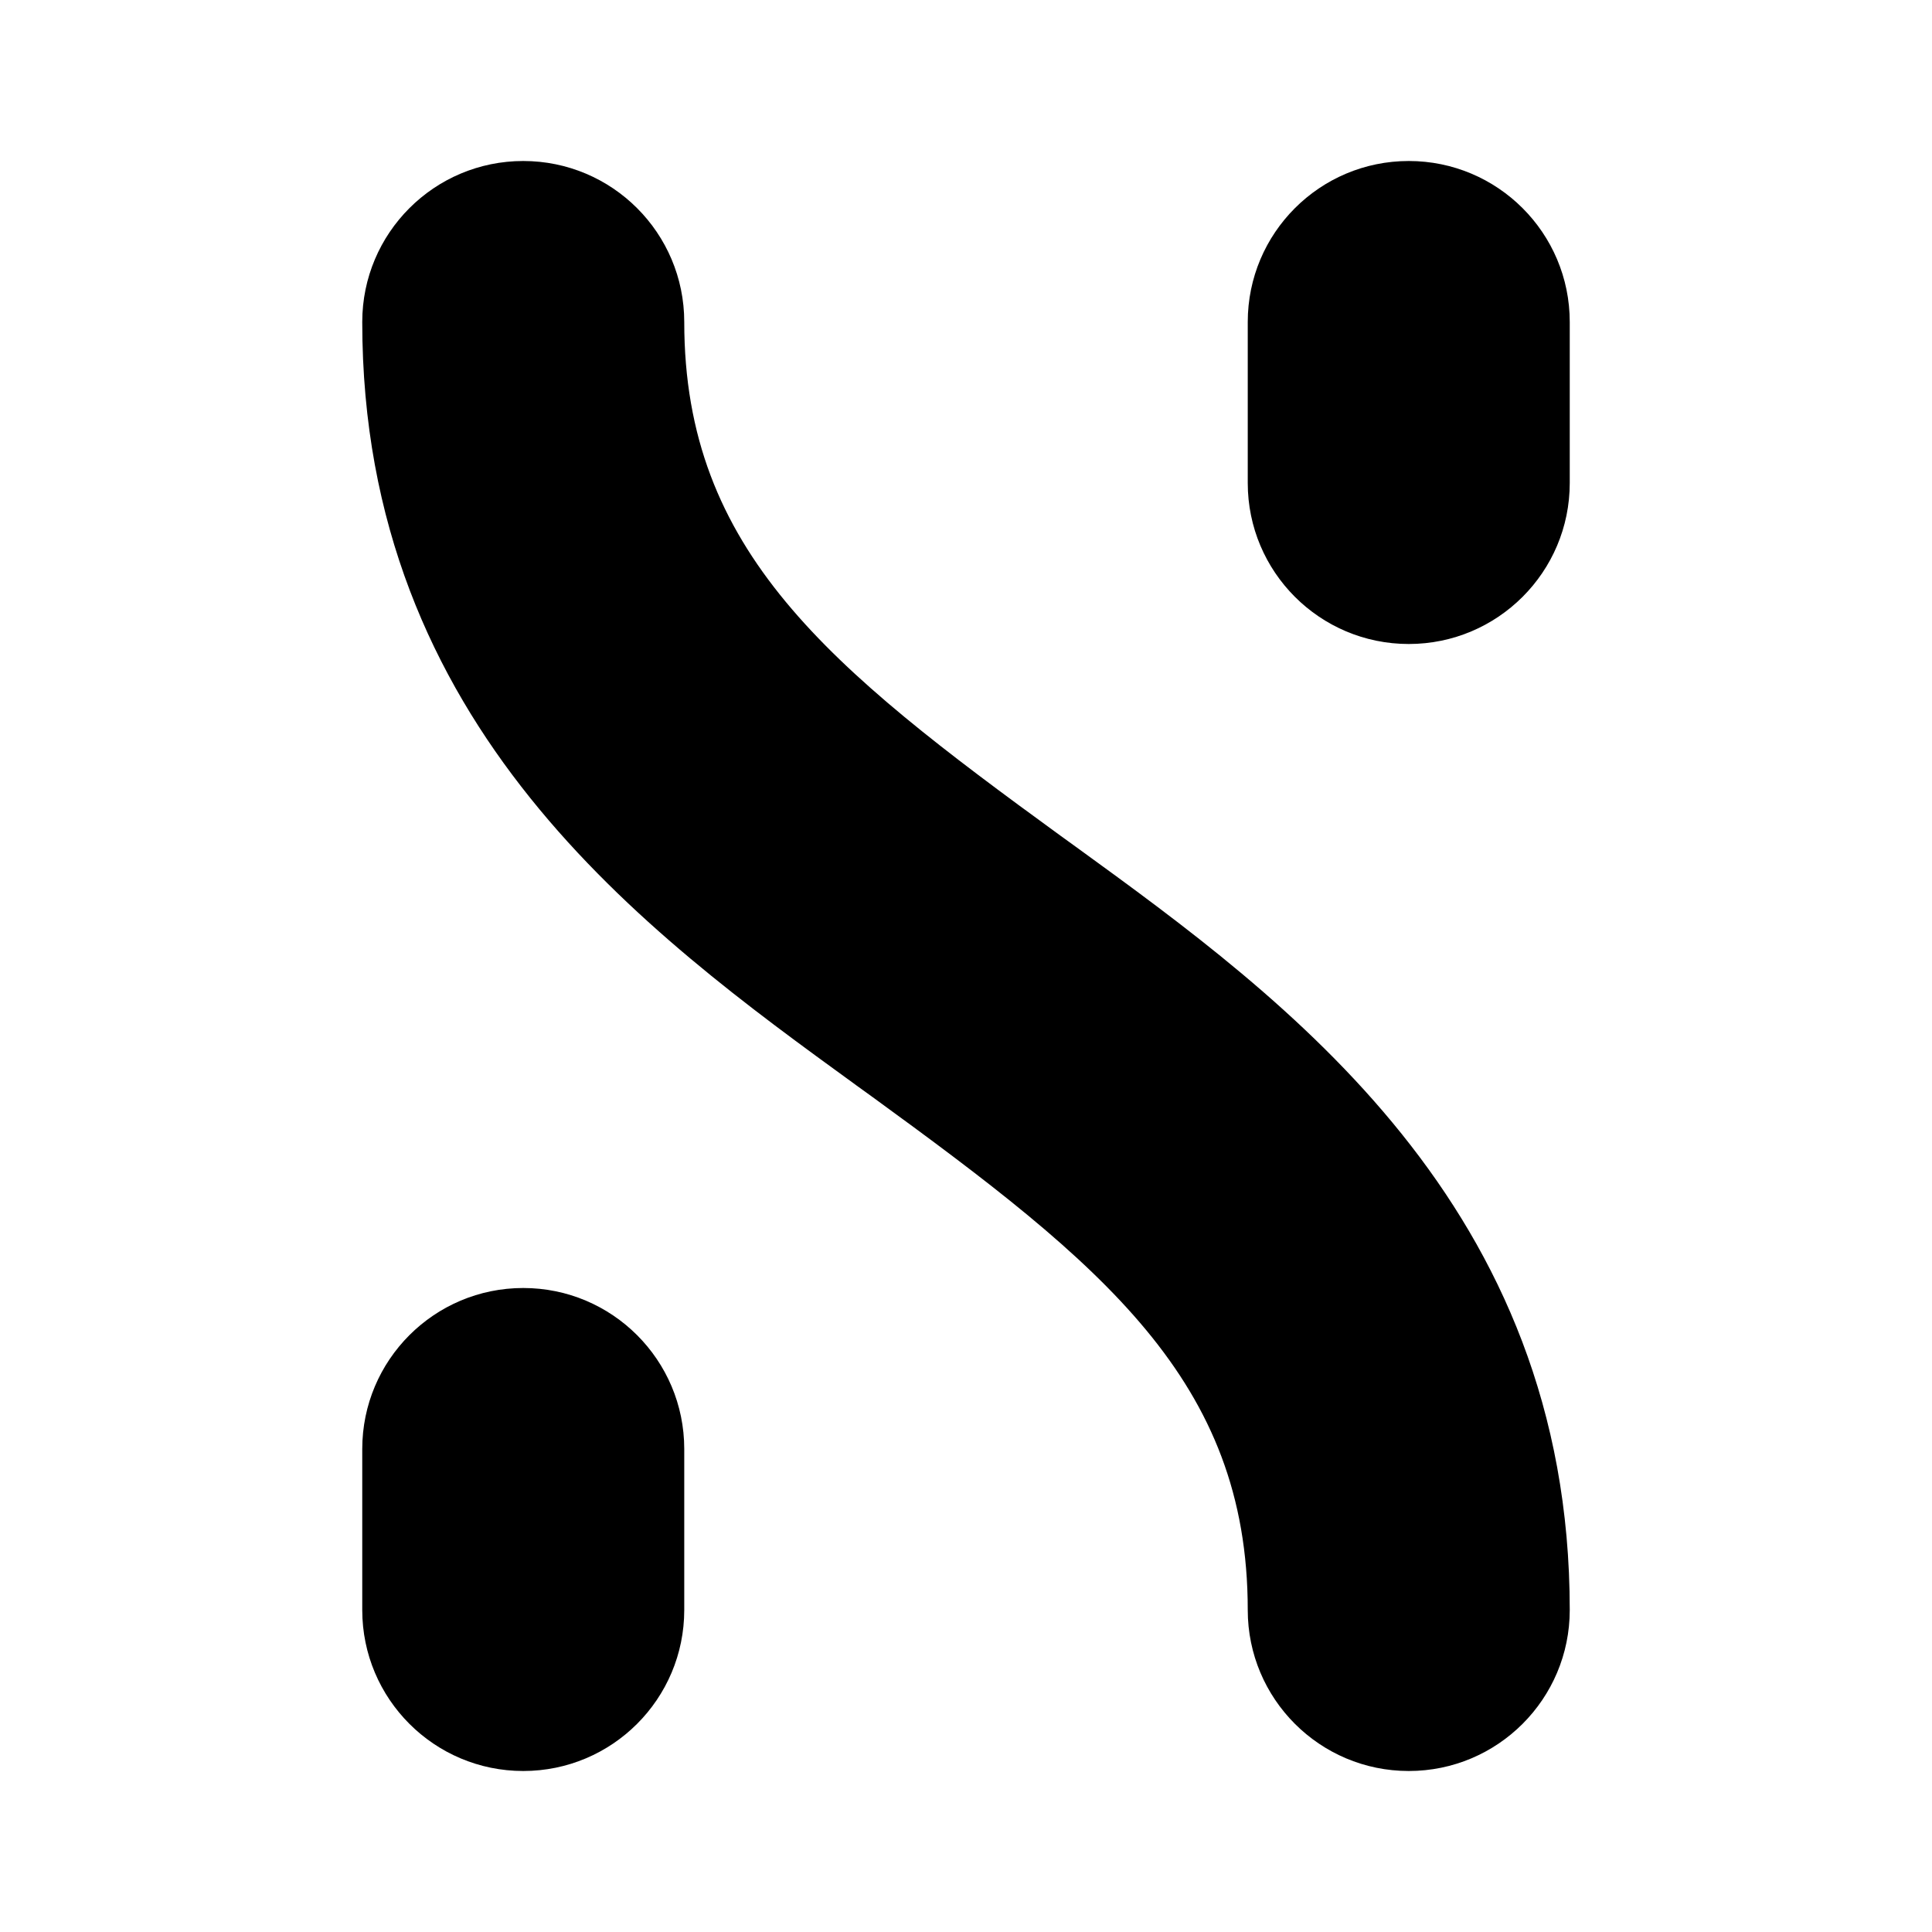
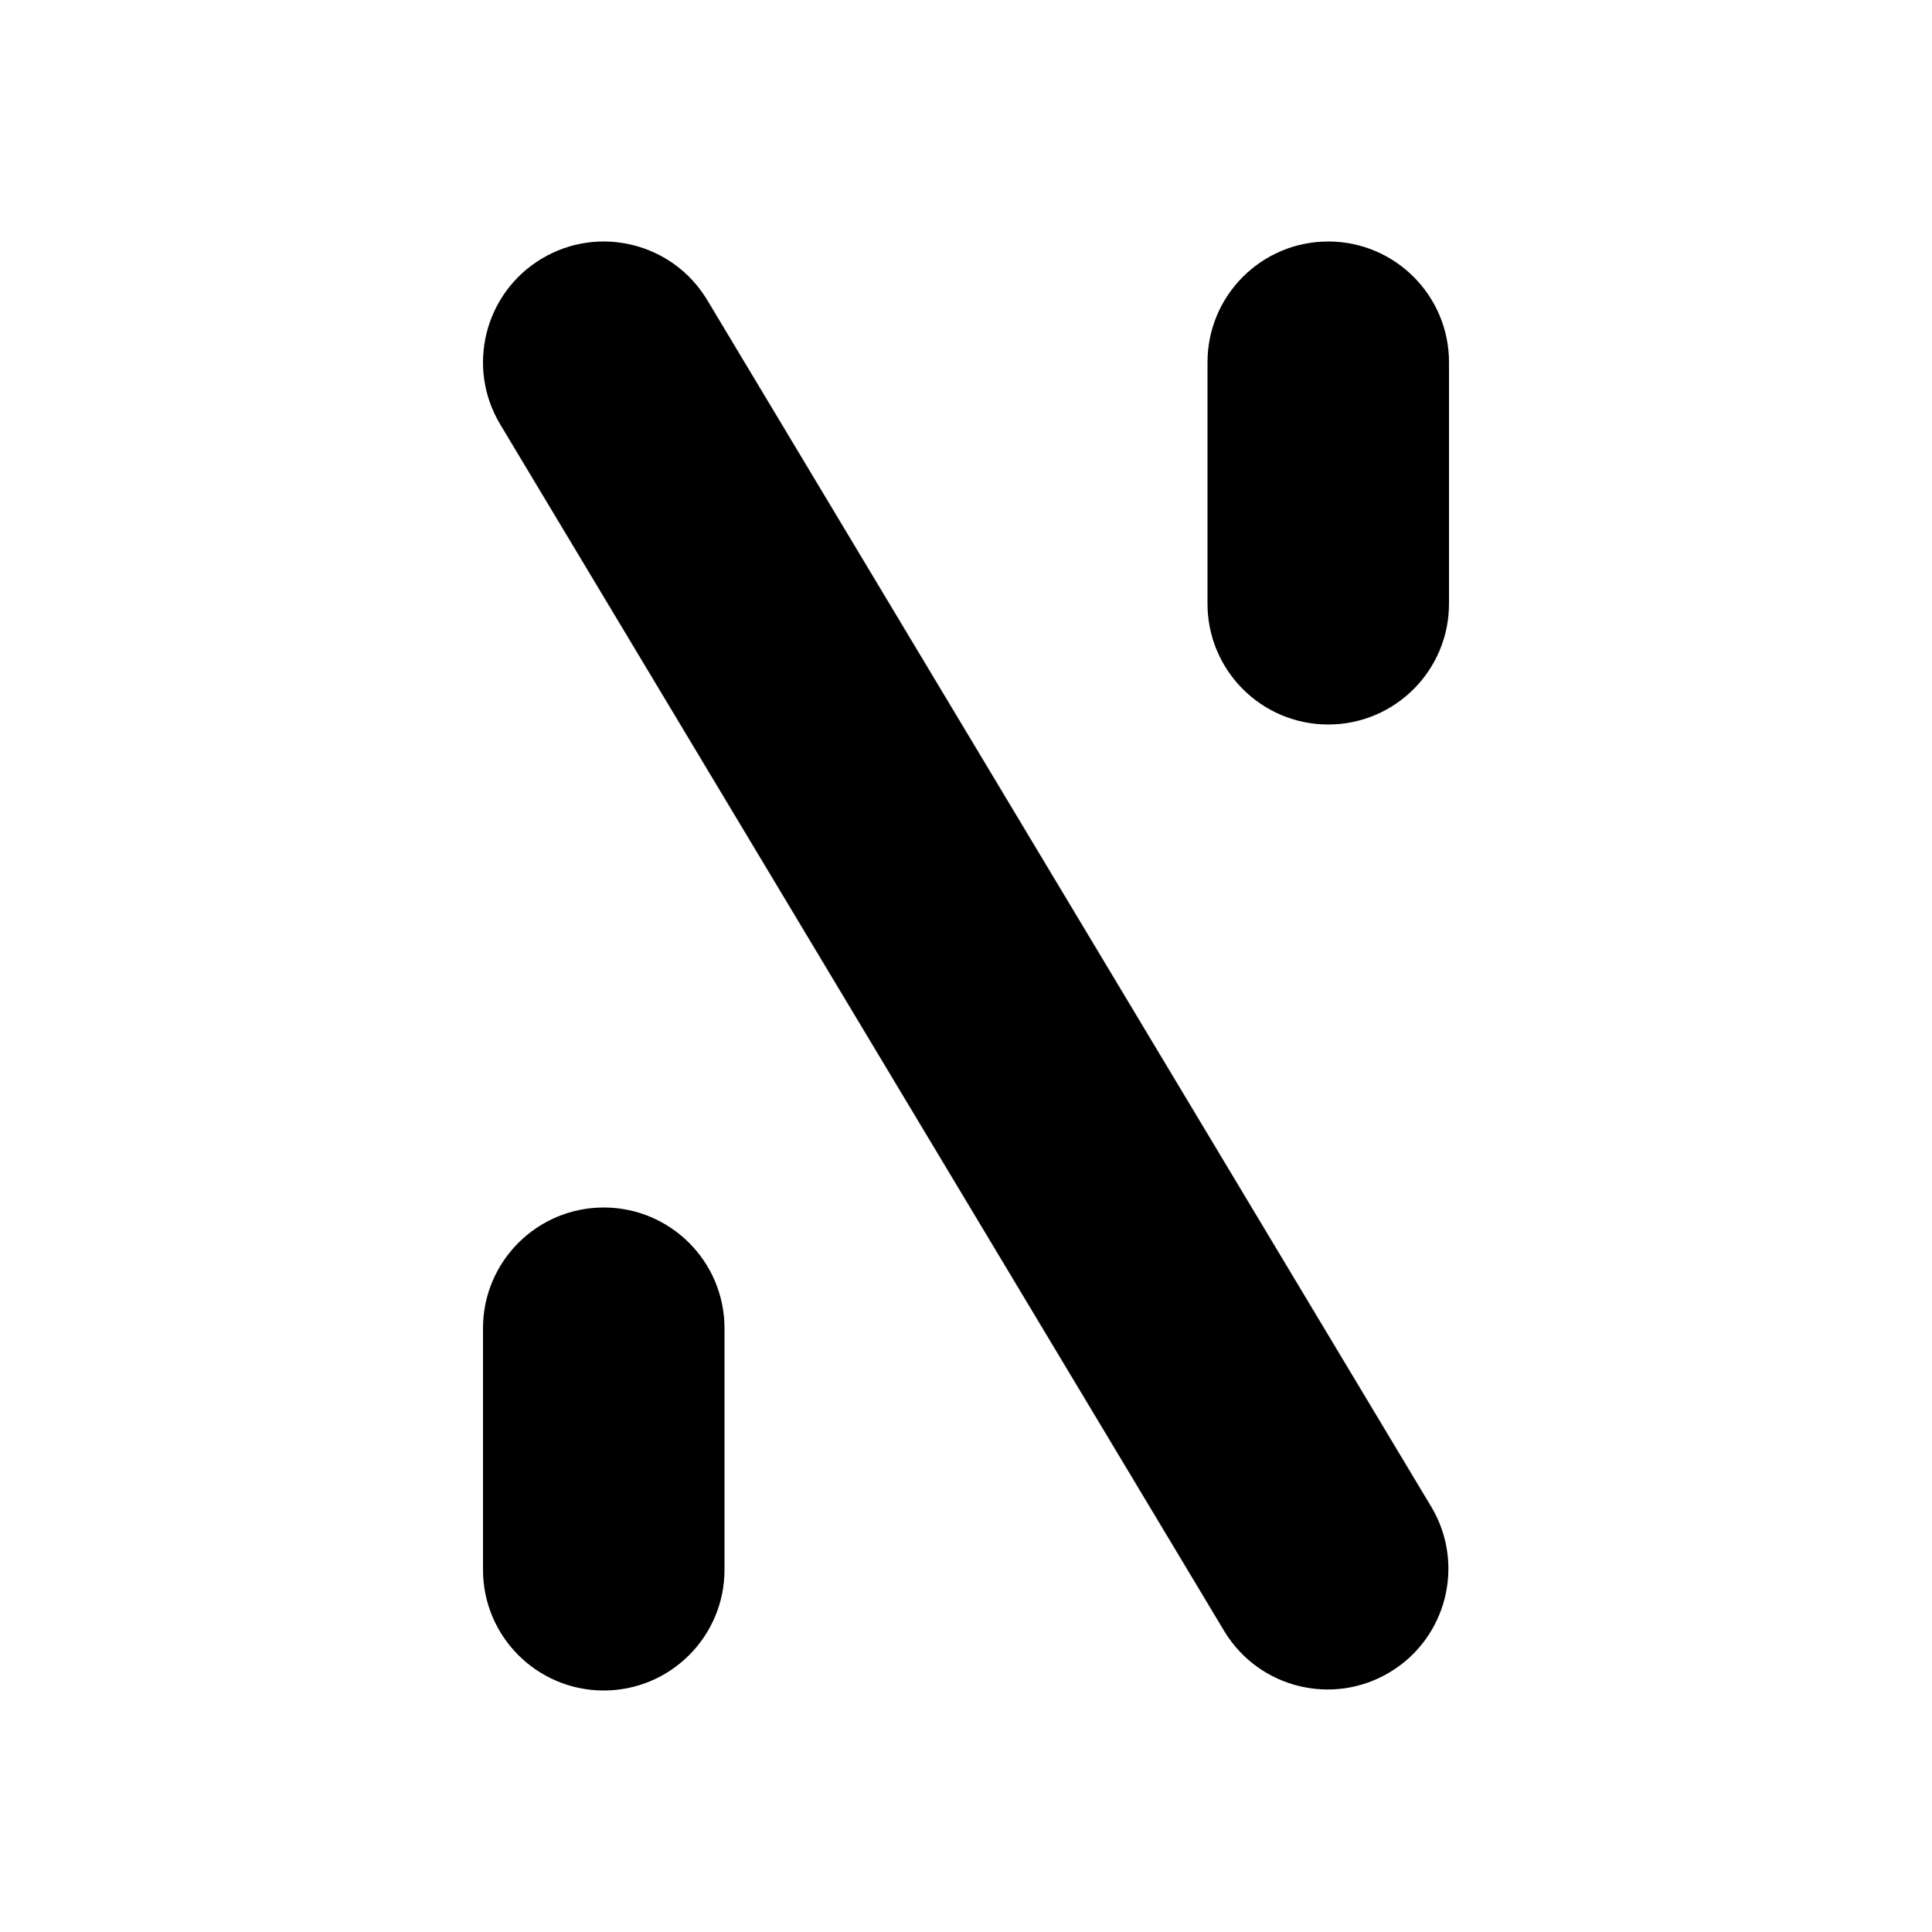
<svg viewBox="0 0 24 24">
-   <path d="M6.5 2a2 2 0 0 1 2 2c0 2.85 1.805 4.294 4.676 6.383l.191.138C15.98 12.418 19.5 14.974 19.5 20a2 2 0 1 1-4 0c0-2.85-1.805-4.294-4.676-6.383l-.19-.137-.001-.001C8.02 11.582 4.5 9.026 4.5 4a2 2 0 0 1 2-2ZM6.5 16a2 2 0 0 1 2 2v2a2 2 0 1 1-4 0v-2a2 2 0 0 1 2-2ZM19.5 4a2 2 0 1 0-4 0v2a2 2 0 1 0 4 0V4Z" />
+   <path d="M6.728 3.214a1.5 1.5 0 0 1 2.058.514l9 15a1.5 1.5 0 0 1-2.572 1.544l-9-15a1.5 1.5 0 0 1 .514-2.058ZM7.5 15A1.5 1.5 0 0 1 9 16.5v3a1.5 1.5 0 1 1-3 0v-3A1.5 1.5 0 0 1 7.5 15ZM18 4.5a1.5 1.5 0 1 0-3 0v3a1.5 1.5 0 0 0 3 0v-3Z" />
</svg>
